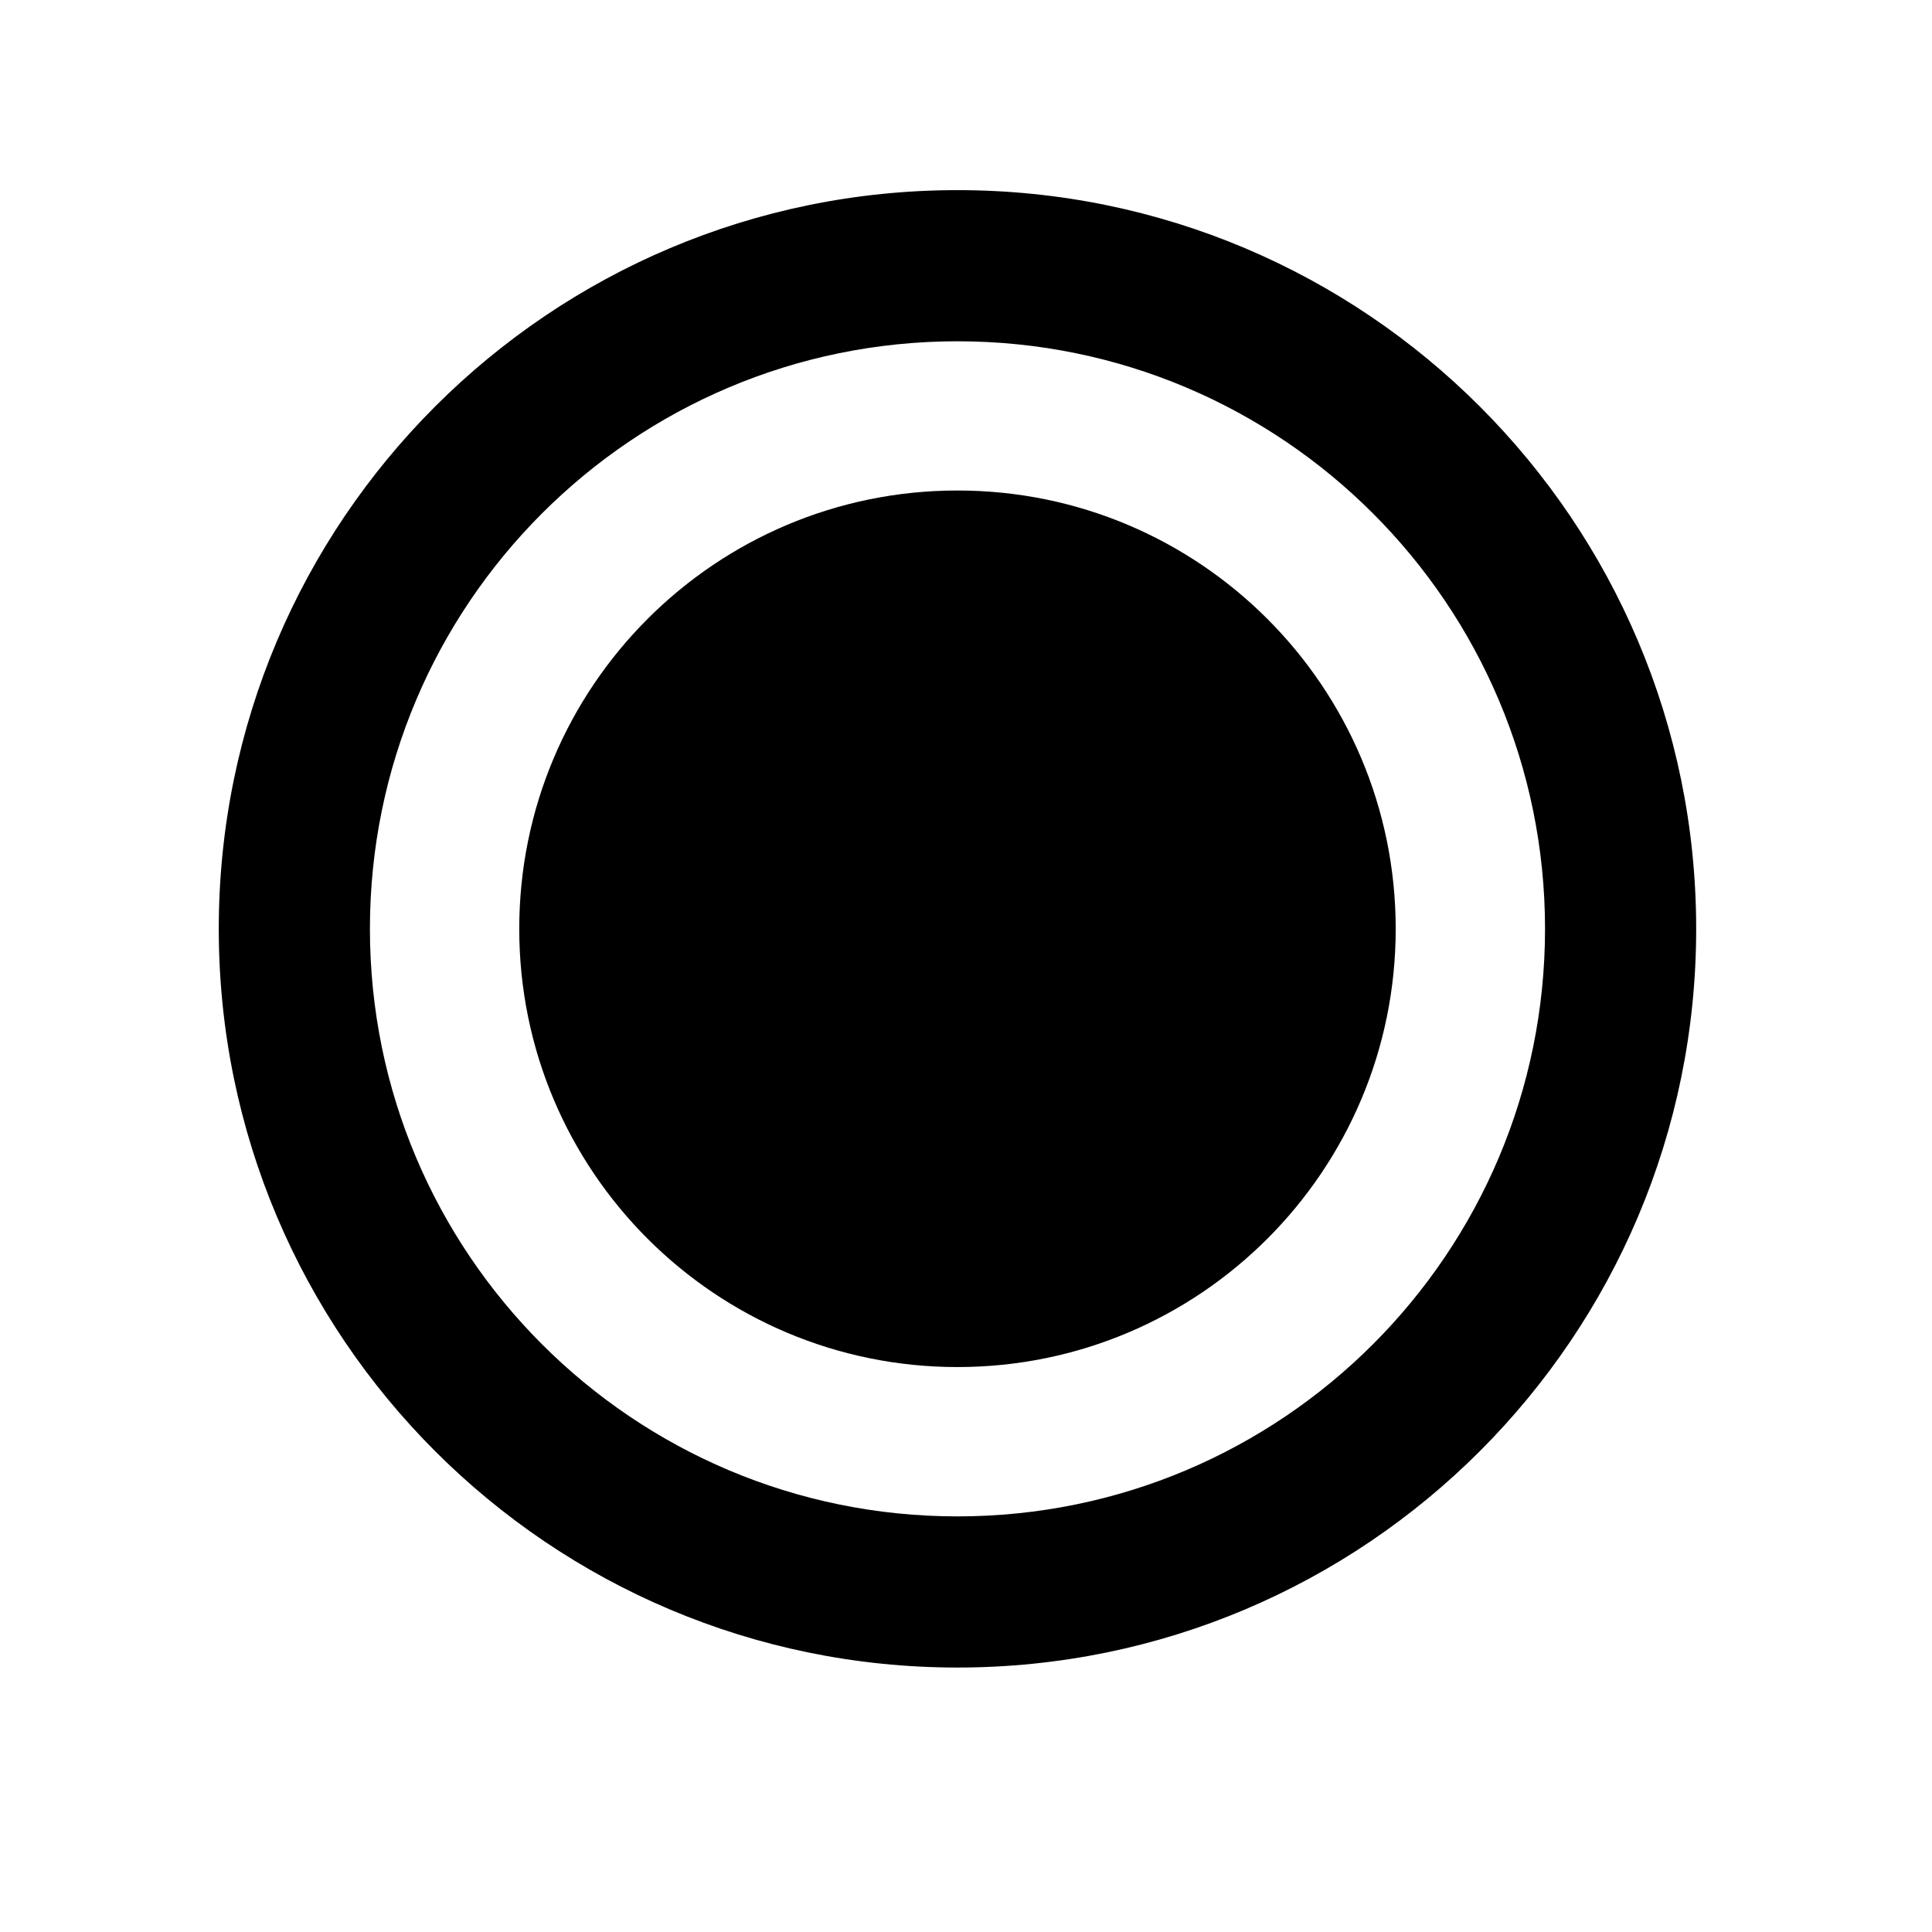
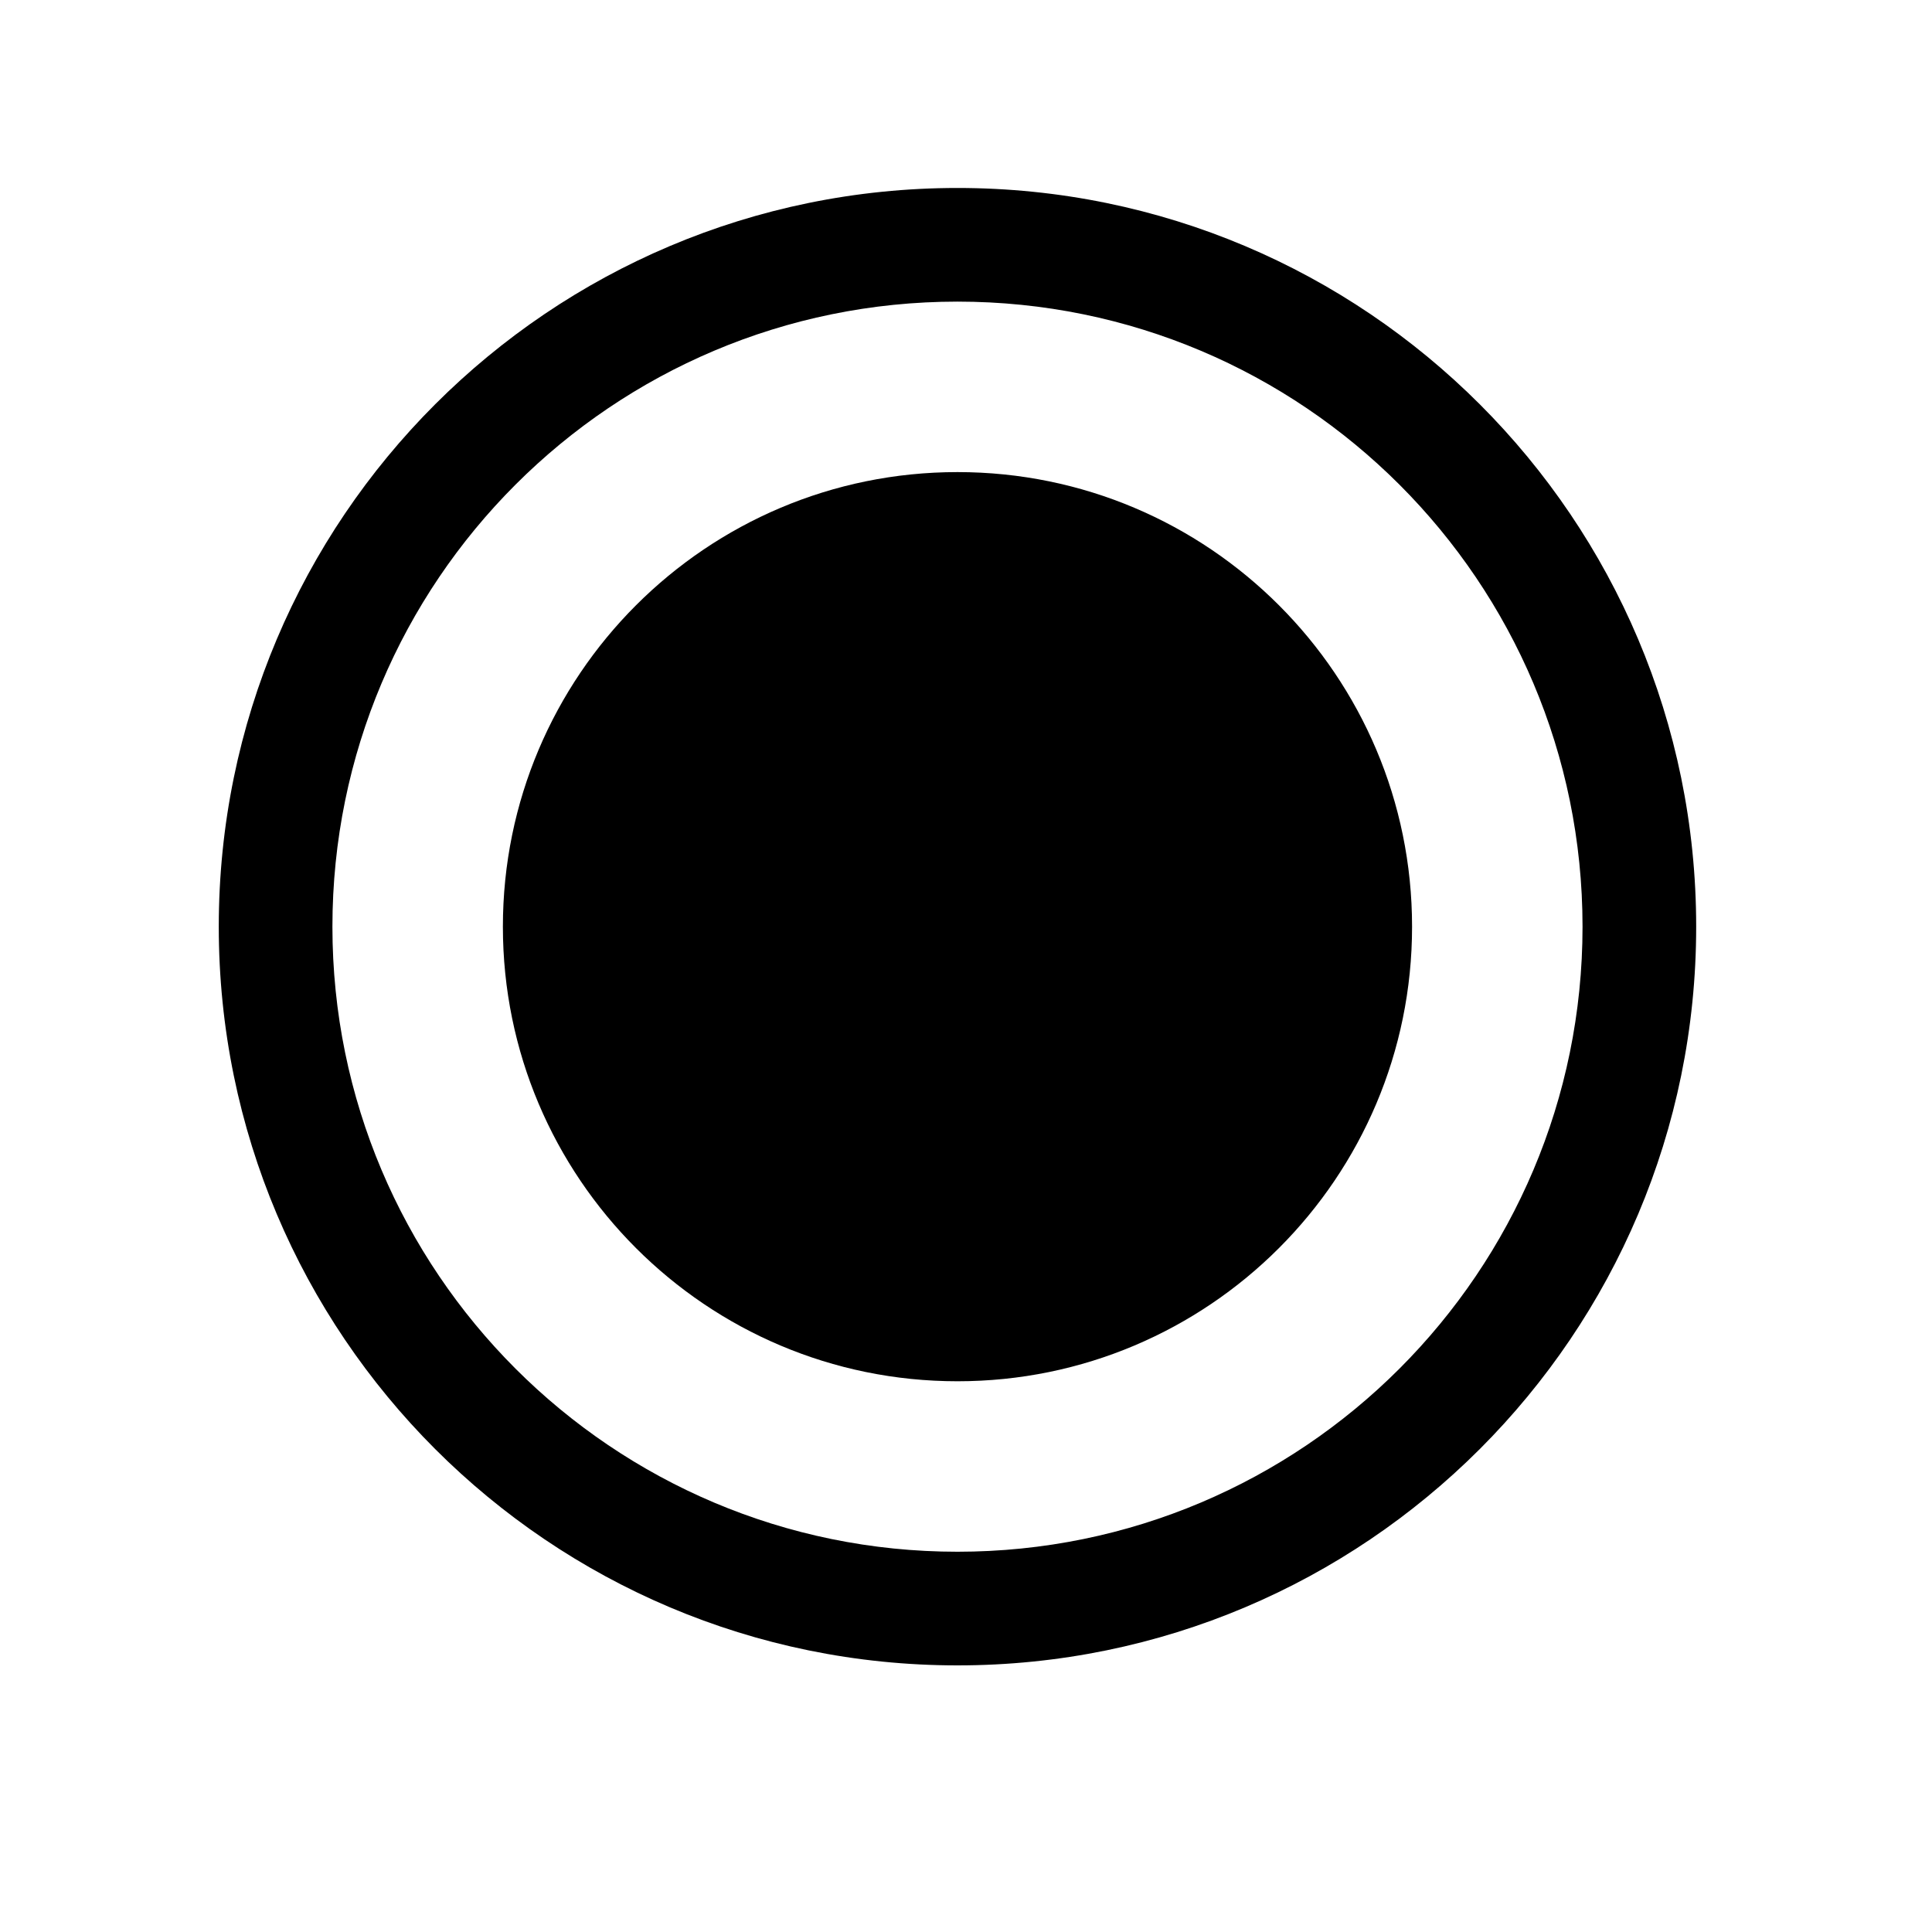
<svg xmlns="http://www.w3.org/2000/svg" width="17" height="17" viewBox="0 0 17 17" fill="none">
-   <path d="M8.425 12.029C10.555 12.029 12.281 10.303 12.281 8.173C12.281 6.043 10.555 4.316 8.425 4.316C6.295 4.316 4.569 6.043 4.569 8.173C4.569 10.303 6.295 12.029 8.425 12.029Z" fill="black" />
-   <path fill-rule="evenodd" clip-rule="evenodd" d="M8.425 14.673C12.015 14.673 14.925 11.763 14.925 8.173C14.925 4.583 12.015 1.673 8.425 1.673C4.835 1.673 1.925 4.583 1.925 8.173C1.925 11.763 4.835 14.673 8.425 14.673ZM8.425 13.343C11.28 13.343 13.595 11.028 13.595 8.173C13.595 5.318 11.28 3.003 8.425 3.003C5.57 3.003 3.255 5.318 3.255 8.173C3.255 11.028 5.57 13.343 8.425 13.343Z" fill="black" />
+   <path fill-rule="evenodd" clip-rule="evenodd" d="M8.425 13.654C11.463 13.654 13.925 11.191 13.925 8.154C13.925 5.116 11.463 2.654 8.425 2.654C5.387 2.654 2.925 5.116 2.925 8.154C2.925 11.191 5.387 13.654 8.425 13.654ZM8.425 14.654C12.015 14.654 14.925 11.744 14.925 8.154C14.925 4.564 12.015 1.654 8.425 1.654C4.835 1.654 1.925 4.564 1.925 8.154C1.925 11.744 4.835 14.654 8.425 14.654Z" fill="black" />
+   <circle cx="8.425" cy="8.154" r="4" fill="black" />
</svg>
